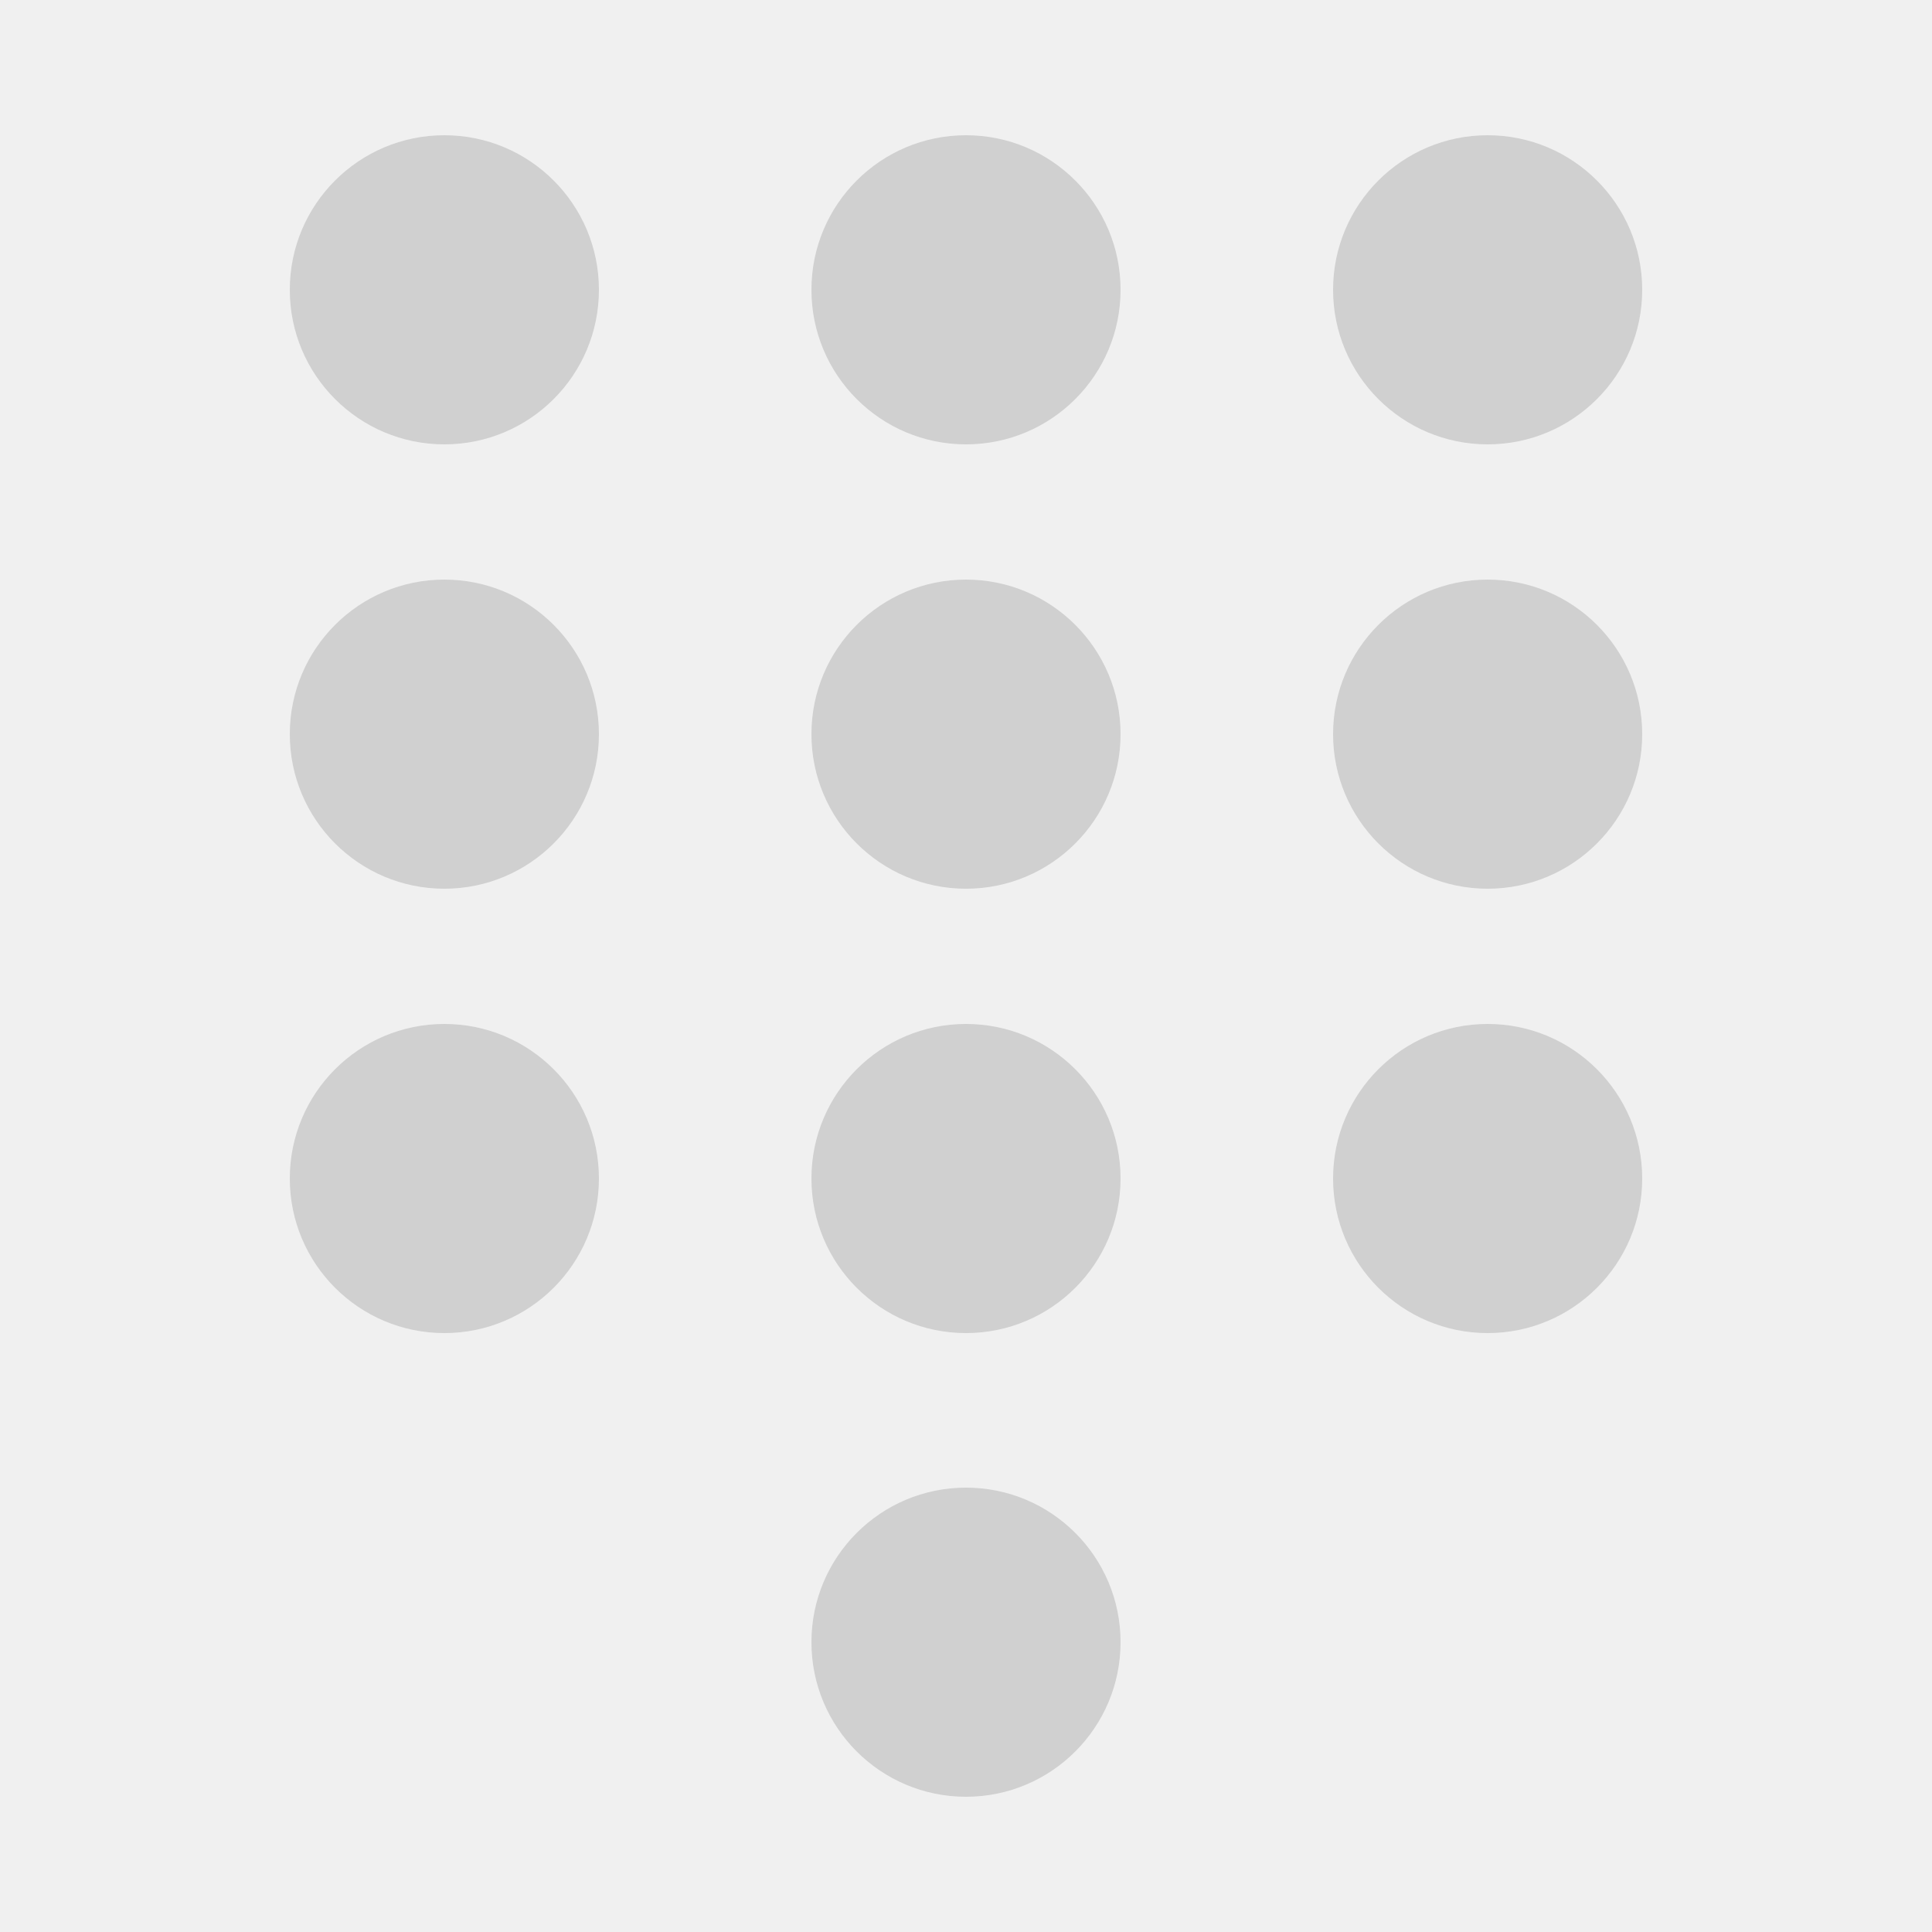
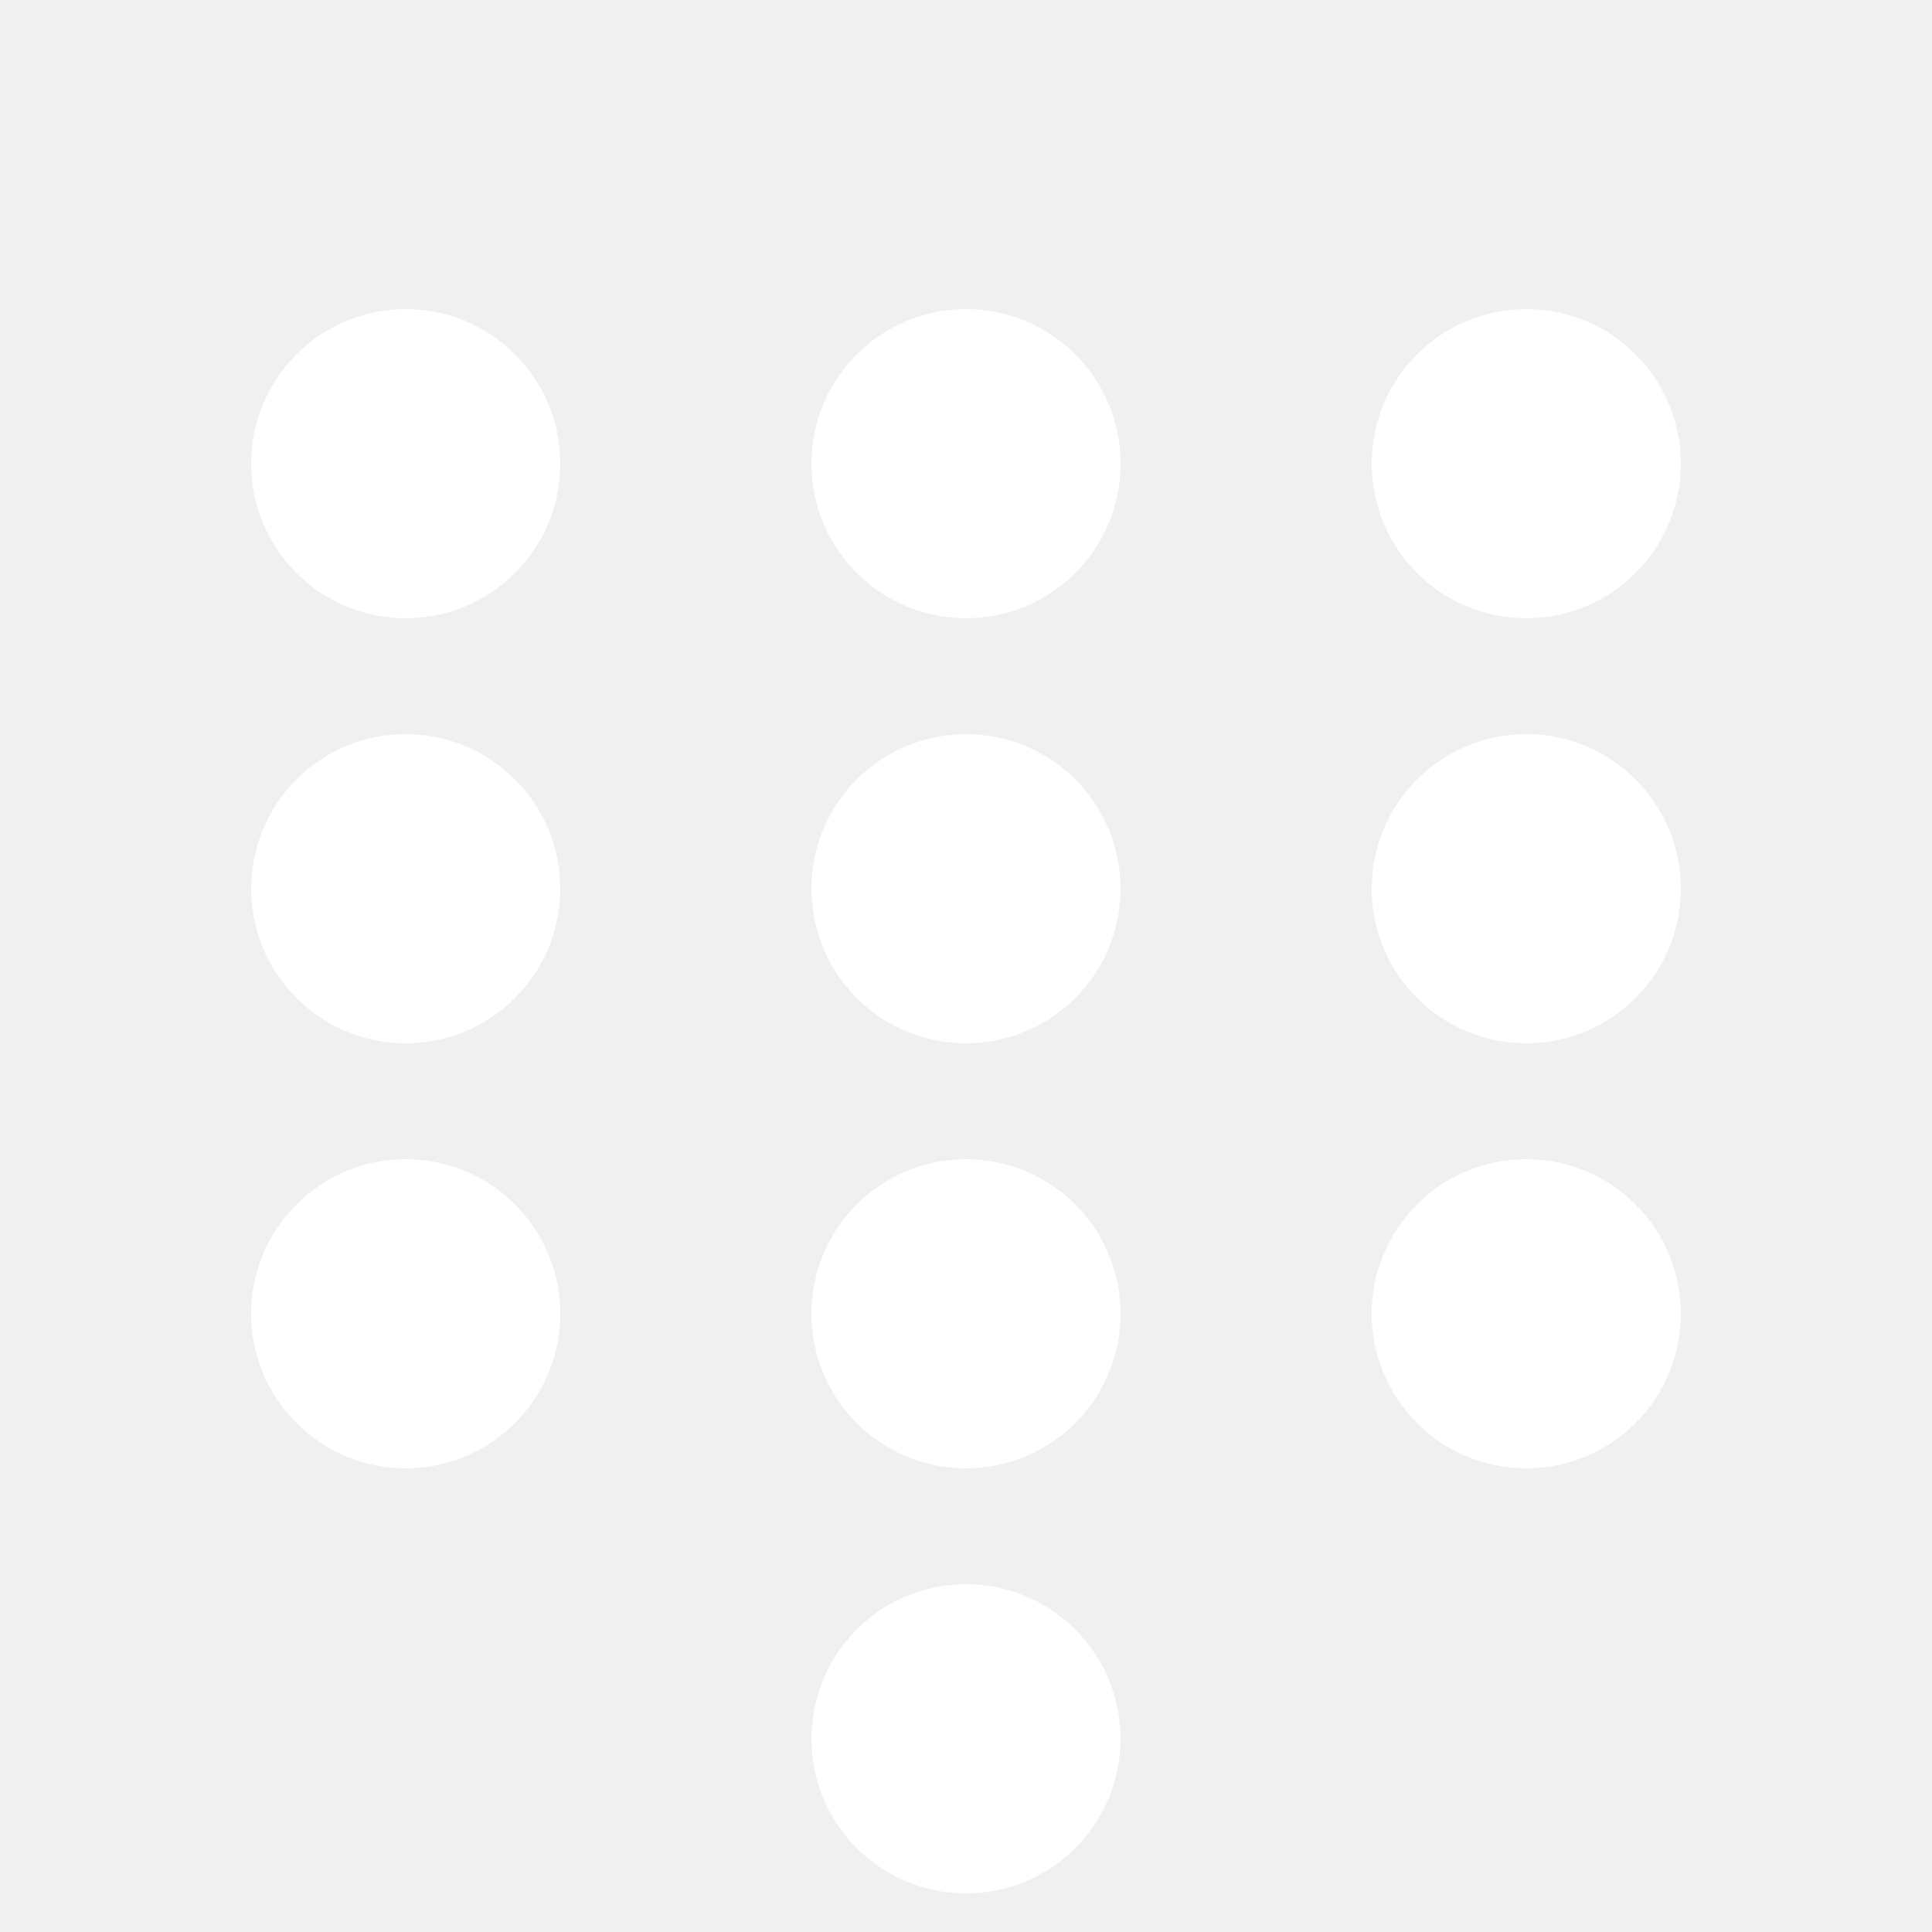
- <svg xmlns="http://www.w3.org/2000/svg" x="0" y="0" width="100" height="100" viewBox="0 0 100 100">
-   <g fill="#d0d0d0">
-     <circle cx="23" cy="15" r="8" />
-     <circle cx="23" cy="38" r="8" />
-     <circle cx="23" cy="61" r="8" />
-     <circle cx="50" cy="15" r="8" />
-     <circle cx="50" cy="38" r="8" />
-     <circle cx="50" cy="61" r="8" />
-     <circle cx="77" cy="15" r="8" />
-     <circle cx="77" cy="38" r="8" />
-     <circle cx="77" cy="61" r="8" />
-     <circle cx="50" cy="85" r="8" />
+ <svg xmlns="http://www.w3.org/2000/svg" x="0" y="0" width="100" height="100" viewBox="0 -3 100 100">
+   <g fill="#fff">
+     <circle cx="21" cy="21" r="8" />
+     <circle cx="21" cy="43" r="8" />
+     <circle cx="21" cy="65" r="8" />
+     <circle cx="50" cy="21" r="8" />
+     <circle cx="50" cy="43" r="8" />
+     <circle cx="50" cy="65" r="8" />
+     <circle cx="79" cy="21" r="8" />
+     <circle cx="79" cy="43" r="8" />
+     <circle cx="79" cy="65" r="8" />
+     <circle cx="50" cy="87" r="8" />
  </g>
</svg>
